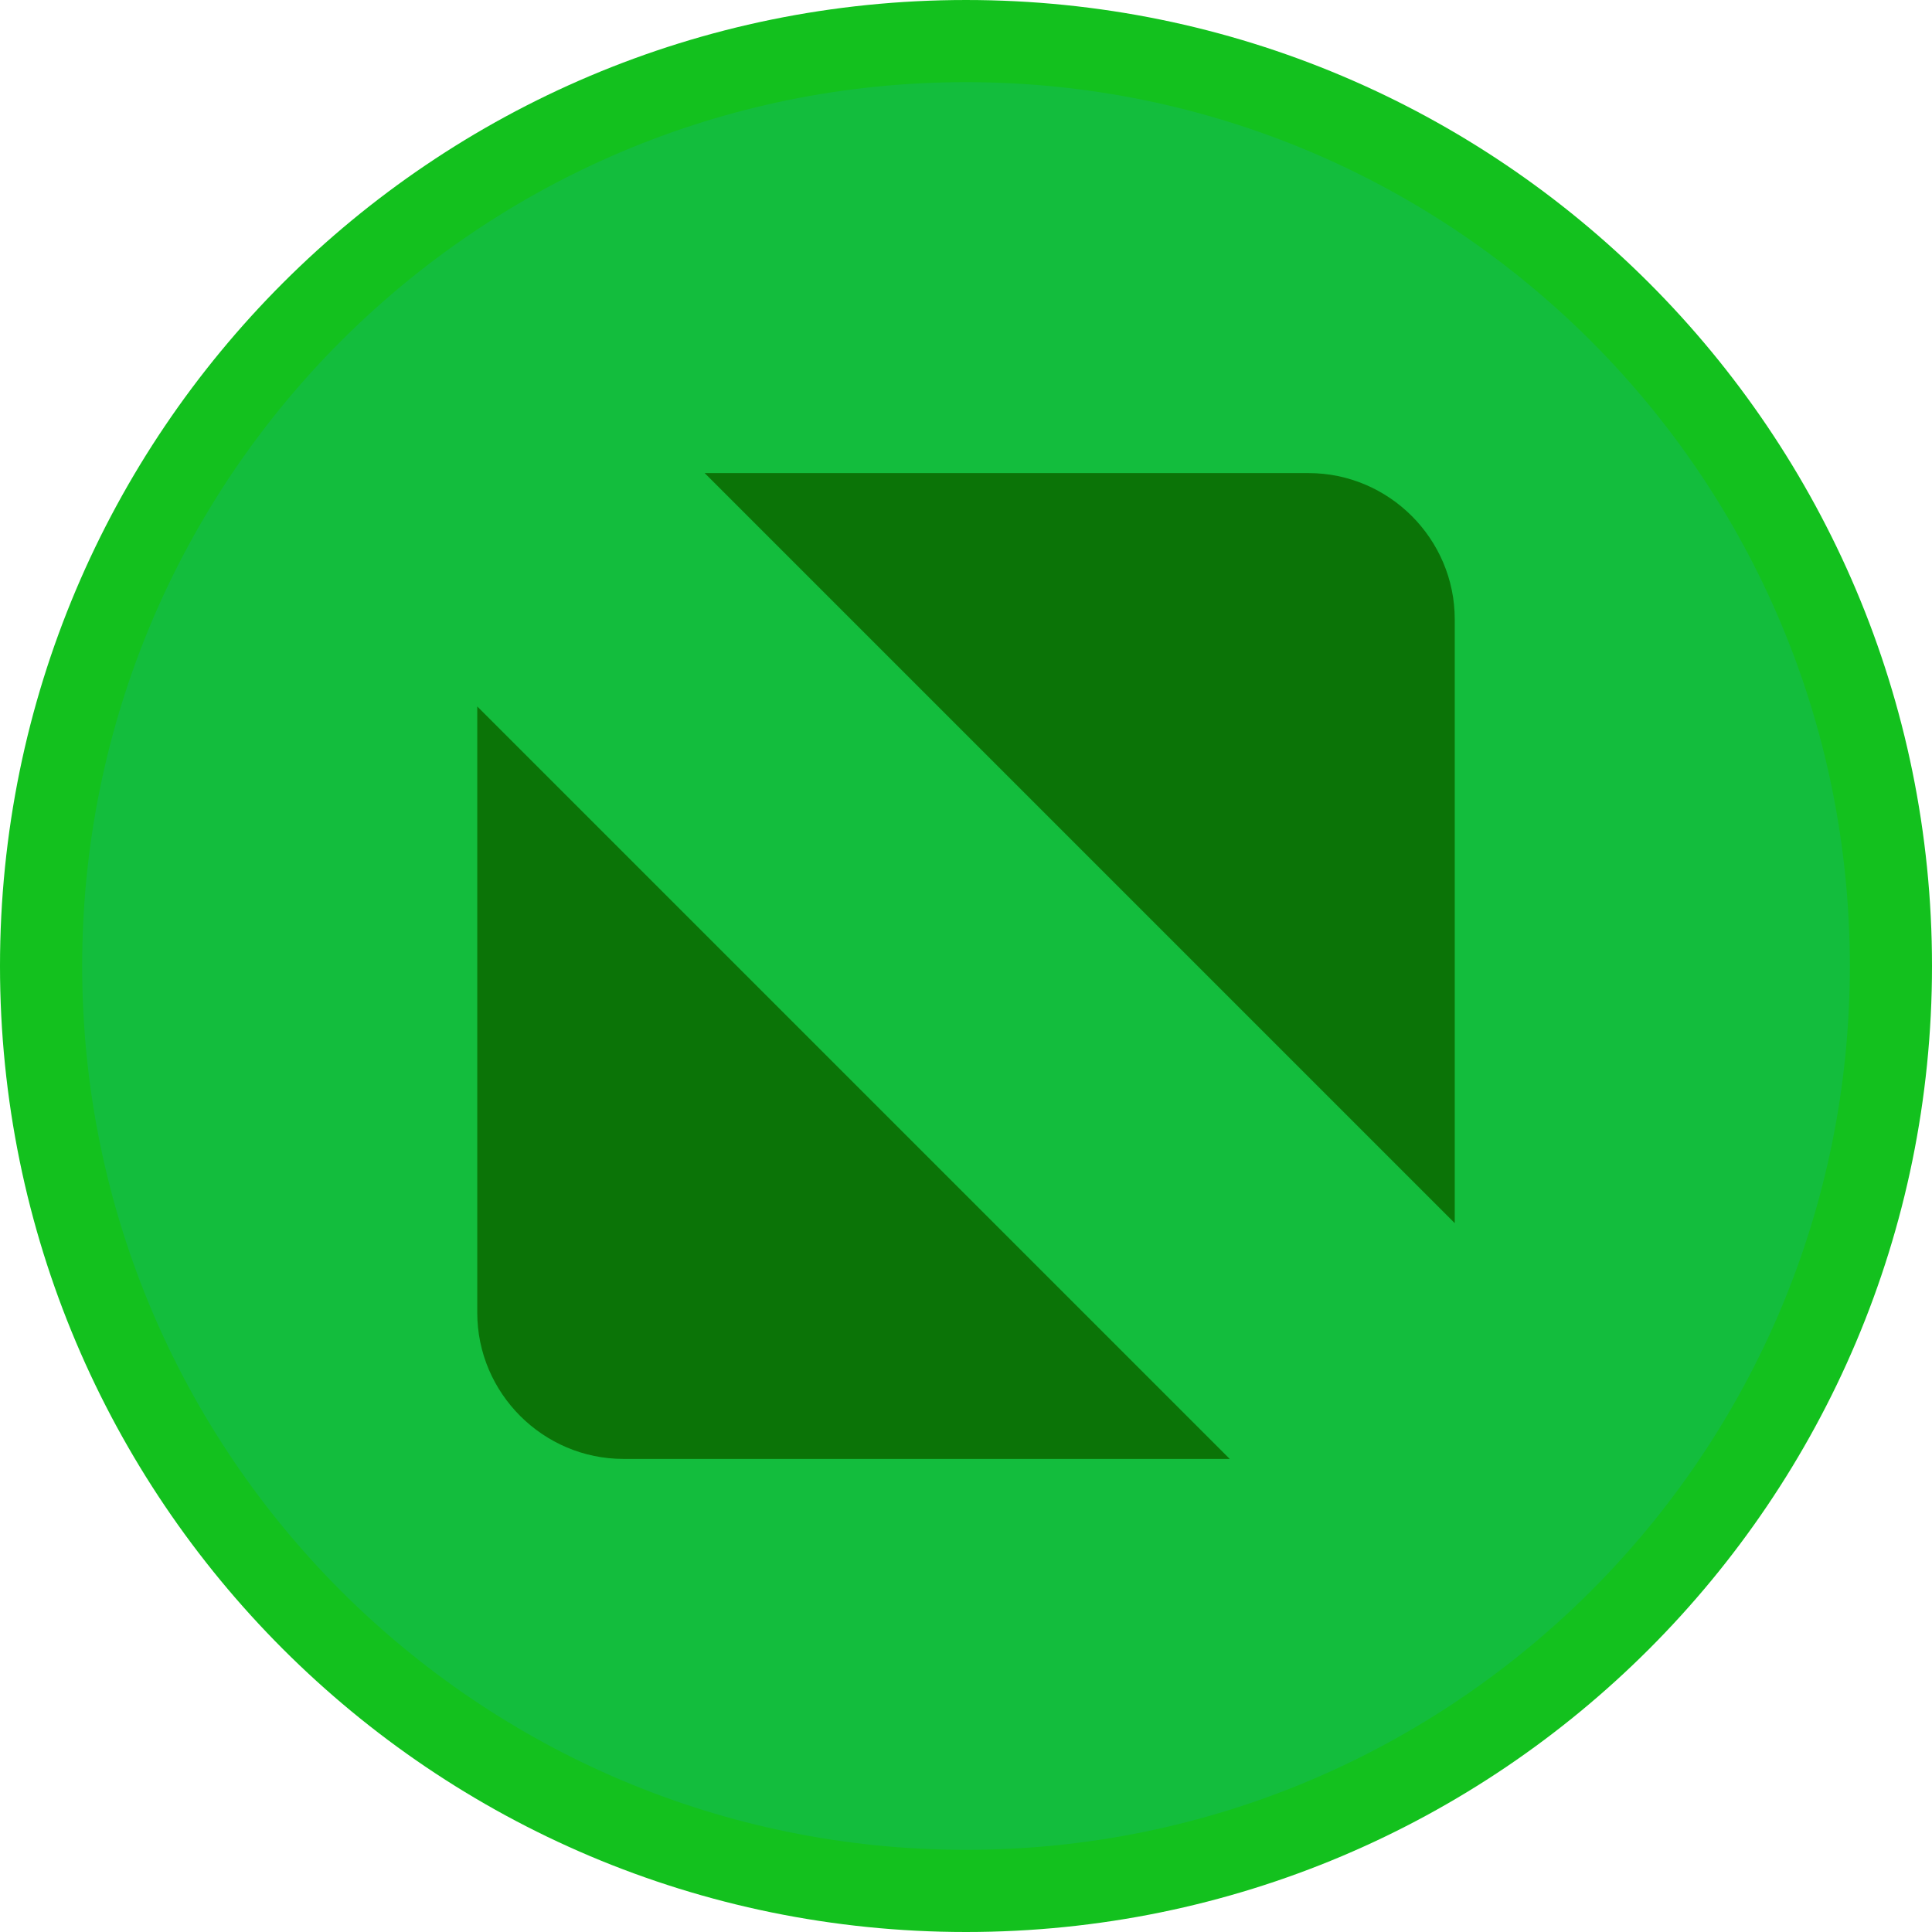
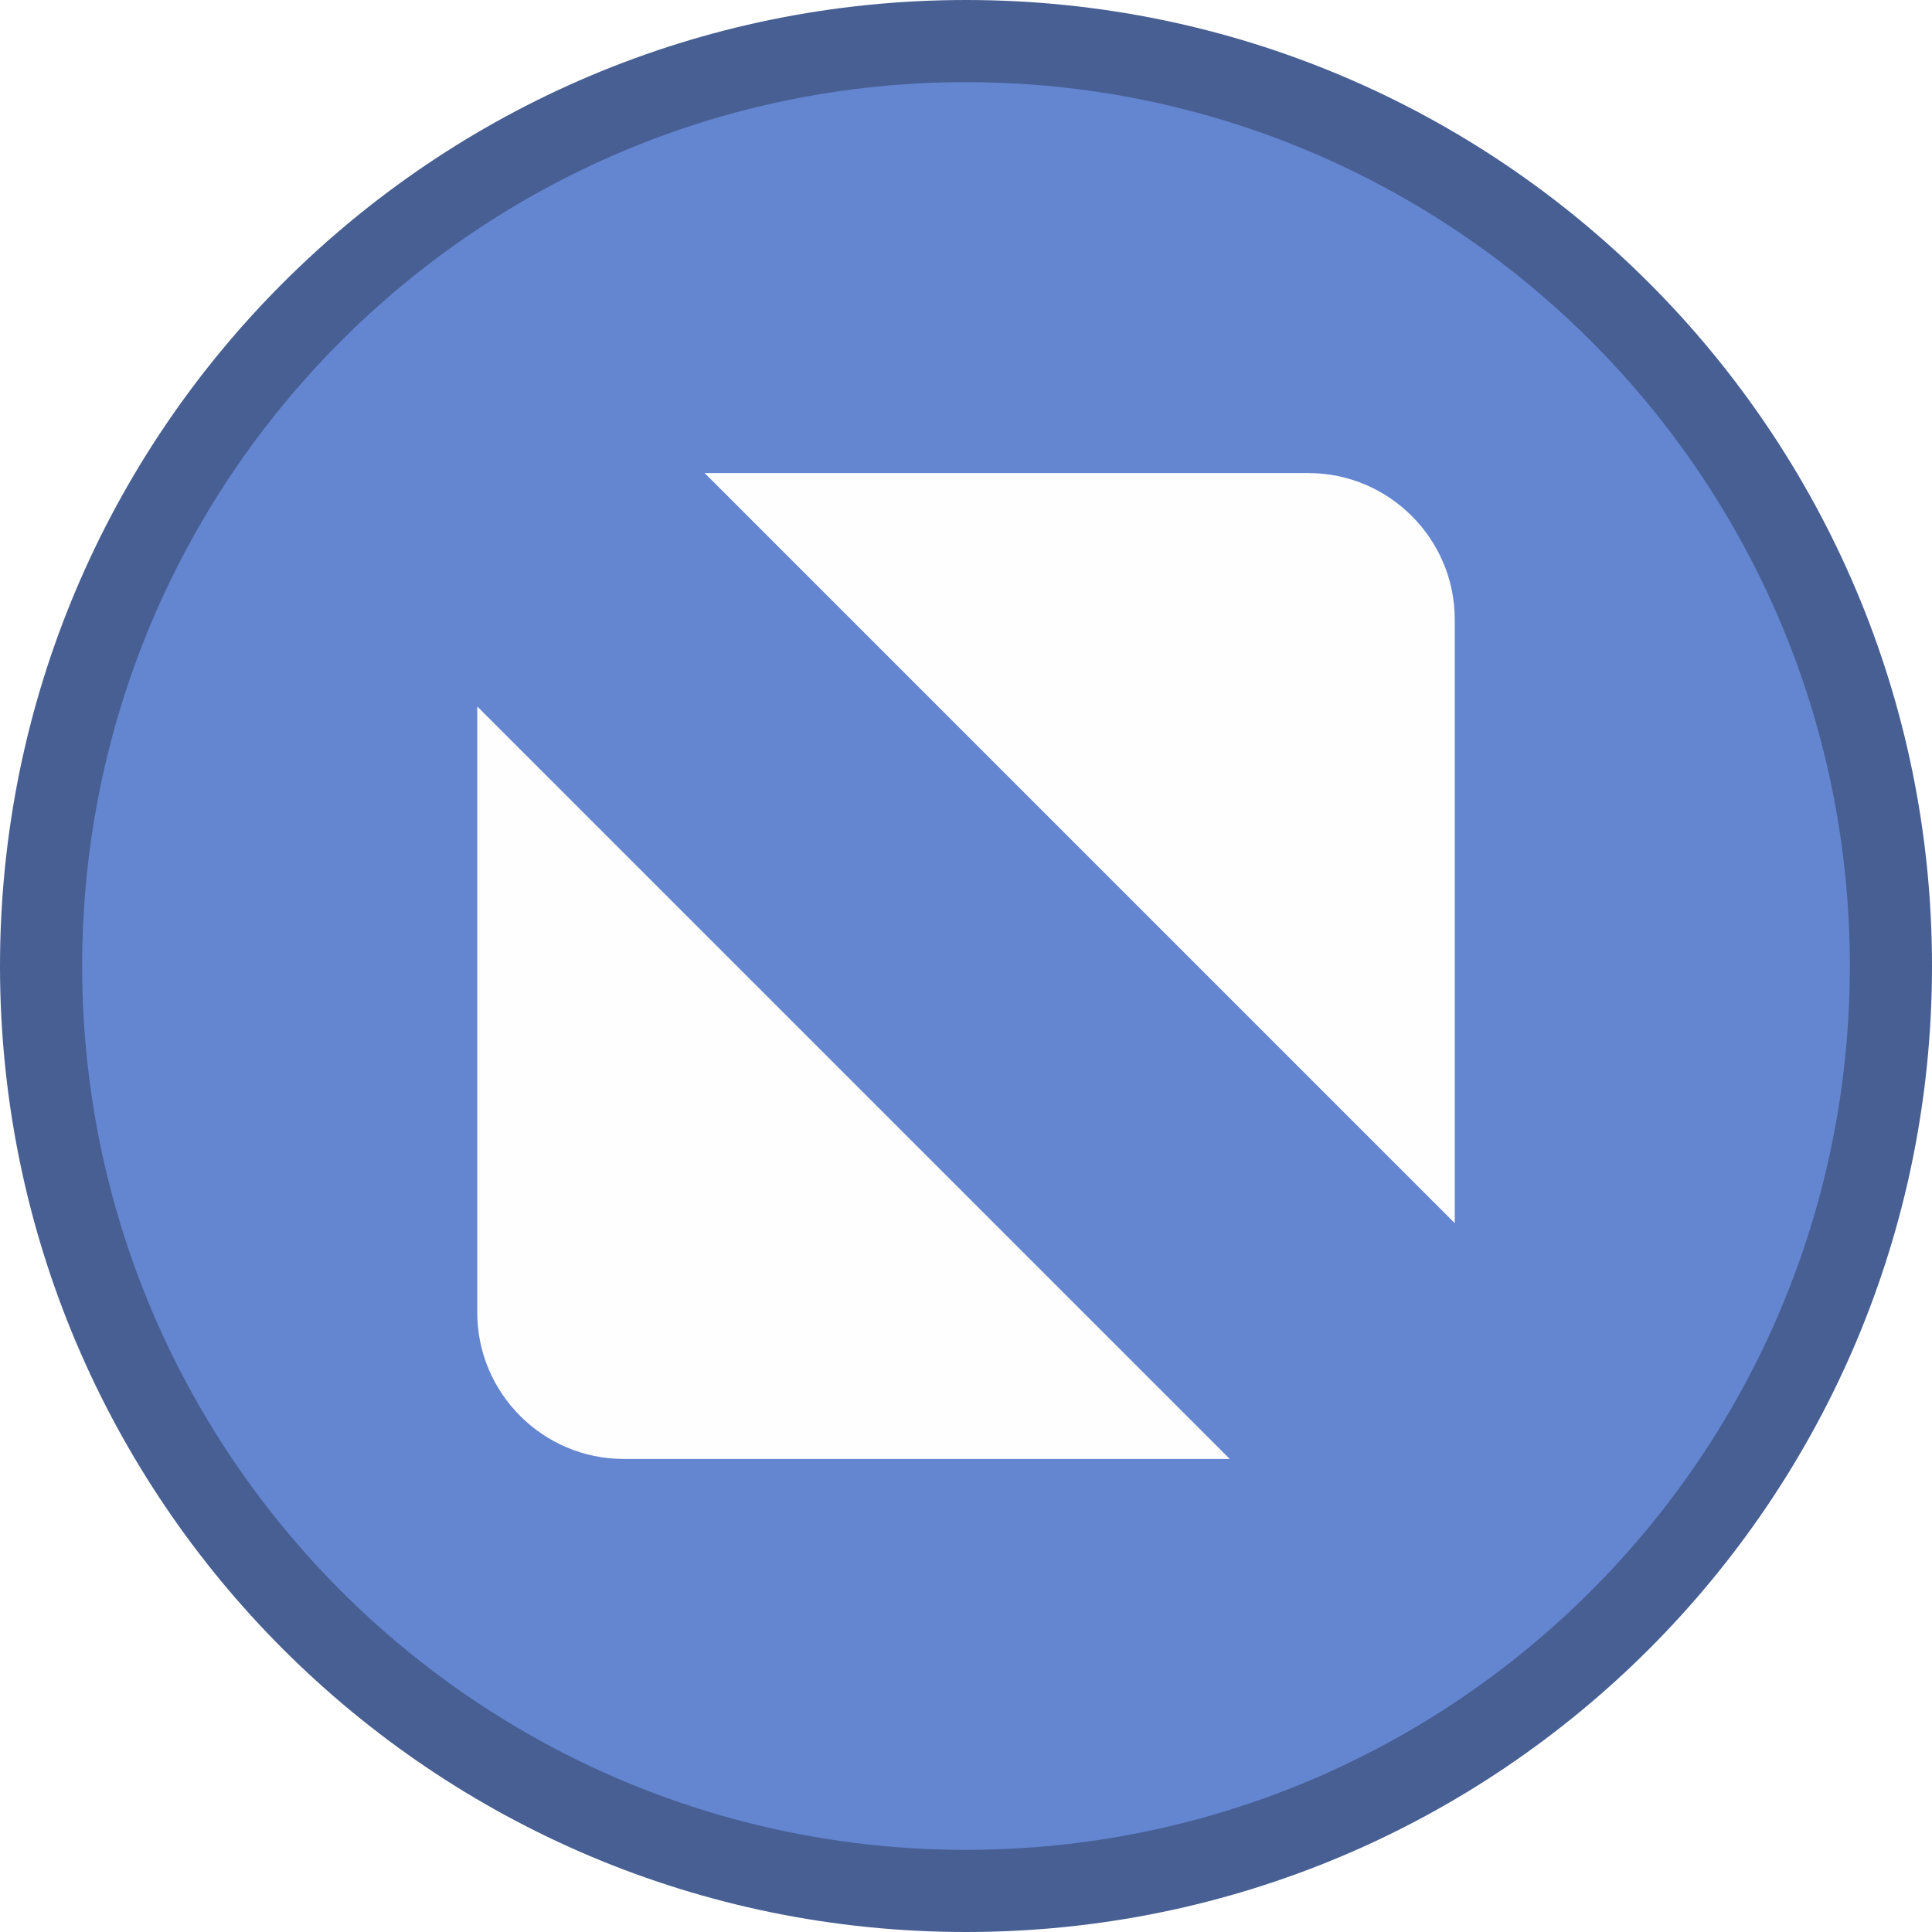
<svg xmlns="http://www.w3.org/2000/svg" viewBox="0 0 50 50" version="1.2" baseProfile="tiny">
  <defs>
</defs>
  <g fill="none" stroke="black" stroke-width="1" fill-rule="evenodd" stroke-linecap="square" stroke-linejoin="bevel">
-     <g fill="#13c11e" fill-opacity="1" stroke="none" transform="matrix(0.0548336,0,0,-0.0548338,-0.559759,50.5641)" font-family="Ubuntu Nerd Font" font-size="16" font-weight="400" font-style="normal">
+     <g fill="#475f93" fill-opacity="1" stroke="none" transform="matrix(0.0548336,0,0,-0.0548338,-0.559759,50.5641)" font-family="Ubuntu Nerd Font" font-size="16" font-weight="400" font-style="normal">
      <path vector-effect="none" fill-rule="evenodd" d="M466.138,10.287 C717.934,10.287 922.059,214.413 922.059,466.208 C922.059,718.009 717.934,922.133 466.138,922.133 C214.334,922.133 10.208,718.009 10.208,466.208 C10.208,214.413 214.334,10.287 466.138,10.287 " />
    </g>
-     <g fill="#13bd3d" fill-opacity="1" stroke="none" transform="matrix(0.0548336,0,0,-0.0548338,-0.559759,50.5641)" font-family="Ubuntu Nerd Font" font-size="16" font-weight="400" font-style="normal">
+     <g fill="#6485d0" fill-opacity="1" stroke="none" transform="matrix(0.0548336,0,0,-0.0548338,-0.559759,50.5641)" font-family="Ubuntu Nerd Font" font-size="16" font-weight="400" font-style="normal">
      <path vector-effect="none" fill-rule="evenodd" d="M466.138,49.062 C696.521,49.062 883.283,235.829 883.283,466.208 C883.283,696.596 696.521,883.358 466.138,883.358 C235.75,883.358 48.987,696.596 48.987,466.208 C48.987,235.829 235.75,49.062 466.138,49.062 " />
    </g>
-     <g fill="#0b7407" fill-opacity="1" stroke="none" transform="matrix(0.0548336,0,0,-0.0548338,-0.559759,50.5641)" font-family="Ubuntu Nerd Font" font-size="16" font-weight="400" font-style="normal">
+     <g fill="#fefefe" fill-opacity="1" stroke="none" transform="matrix(0.0548336,0,0,-0.0548338,-0.559759,50.5641)" font-family="Ubuntu Nerd Font" font-size="16" font-weight="400" font-style="normal">
      <path vector-effect="none" fill-rule="evenodd" d="M342.791,698.854 L627.804,698.854 C665.755,698.854 696.809,667.804 696.809,629.85 L696.809,344.842 L342.791,698.854 M590.604,233.567 L304.467,233.567 C266.512,233.567 235.462,264.617 235.462,302.571 L235.462,588.708 L590.604,233.567" />
    </g>
    <g fill="none" stroke="#000000" stroke-opacity="1" stroke-width="1" stroke-linecap="square" stroke-linejoin="bevel" transform="matrix(1,0,0,1,0,0)" font-family="Ubuntu Nerd Font" font-size="16" font-weight="400" font-style="normal">
</g>
  </g>
</svg>
